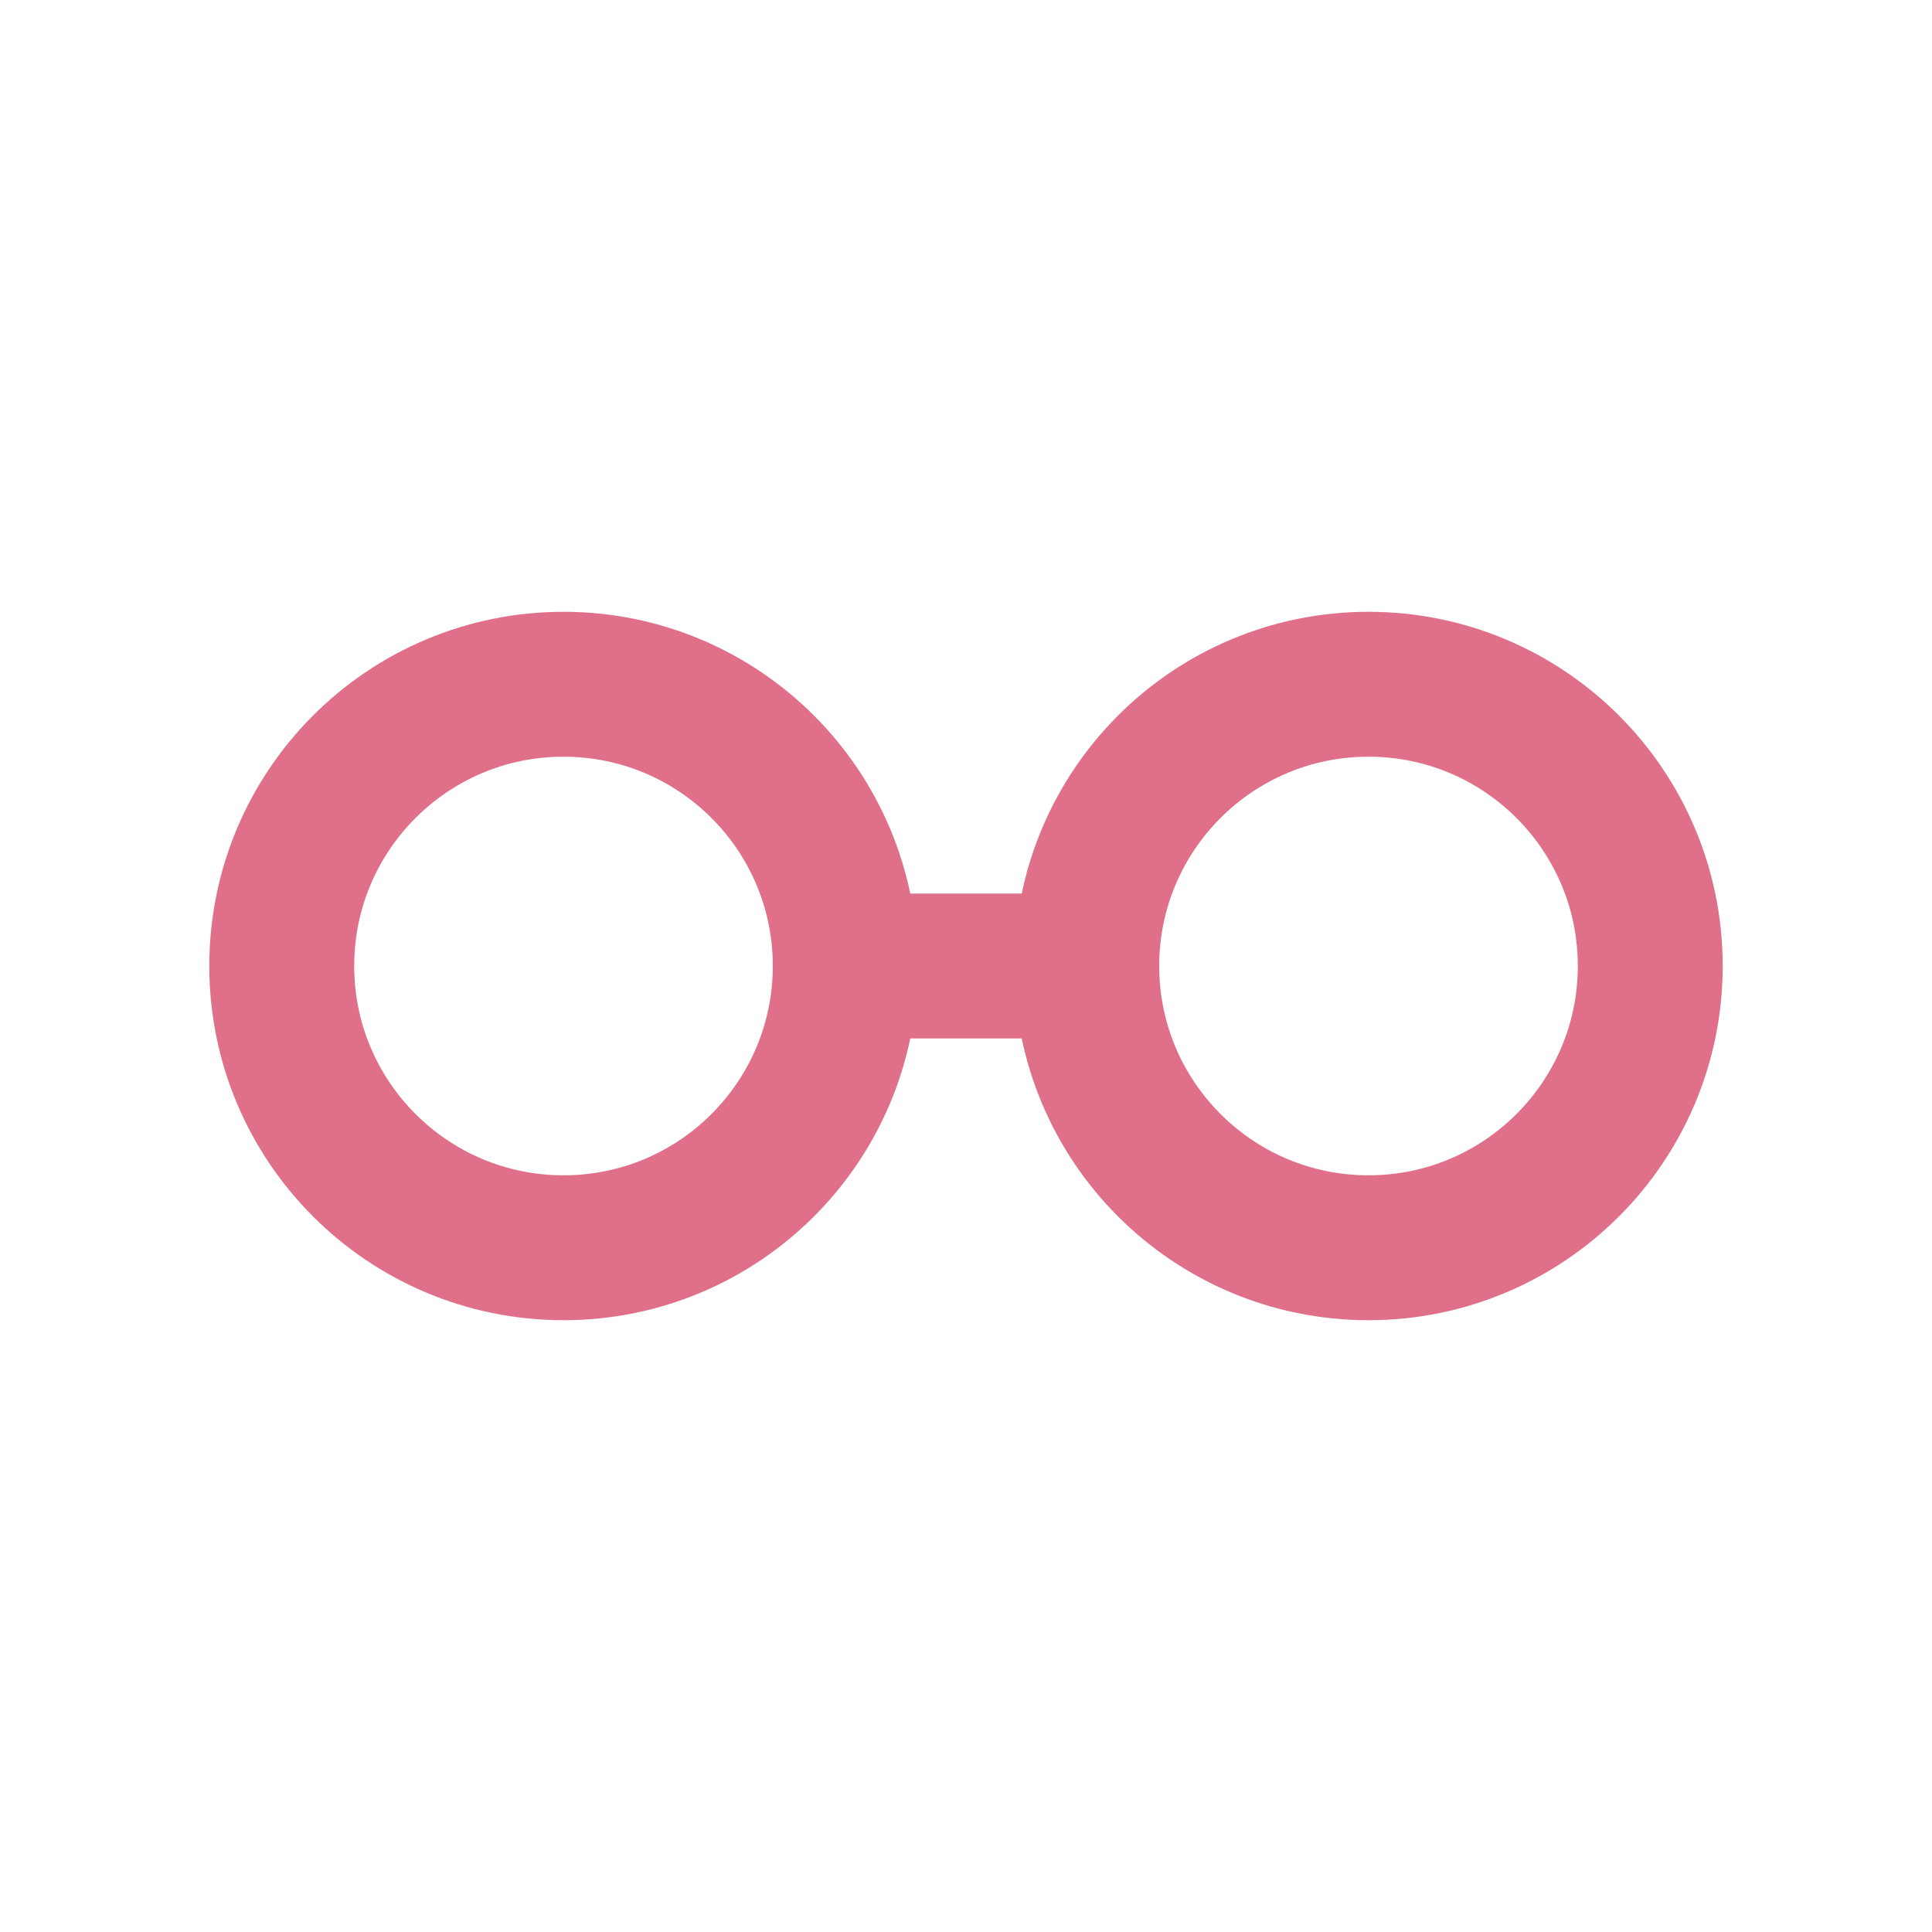
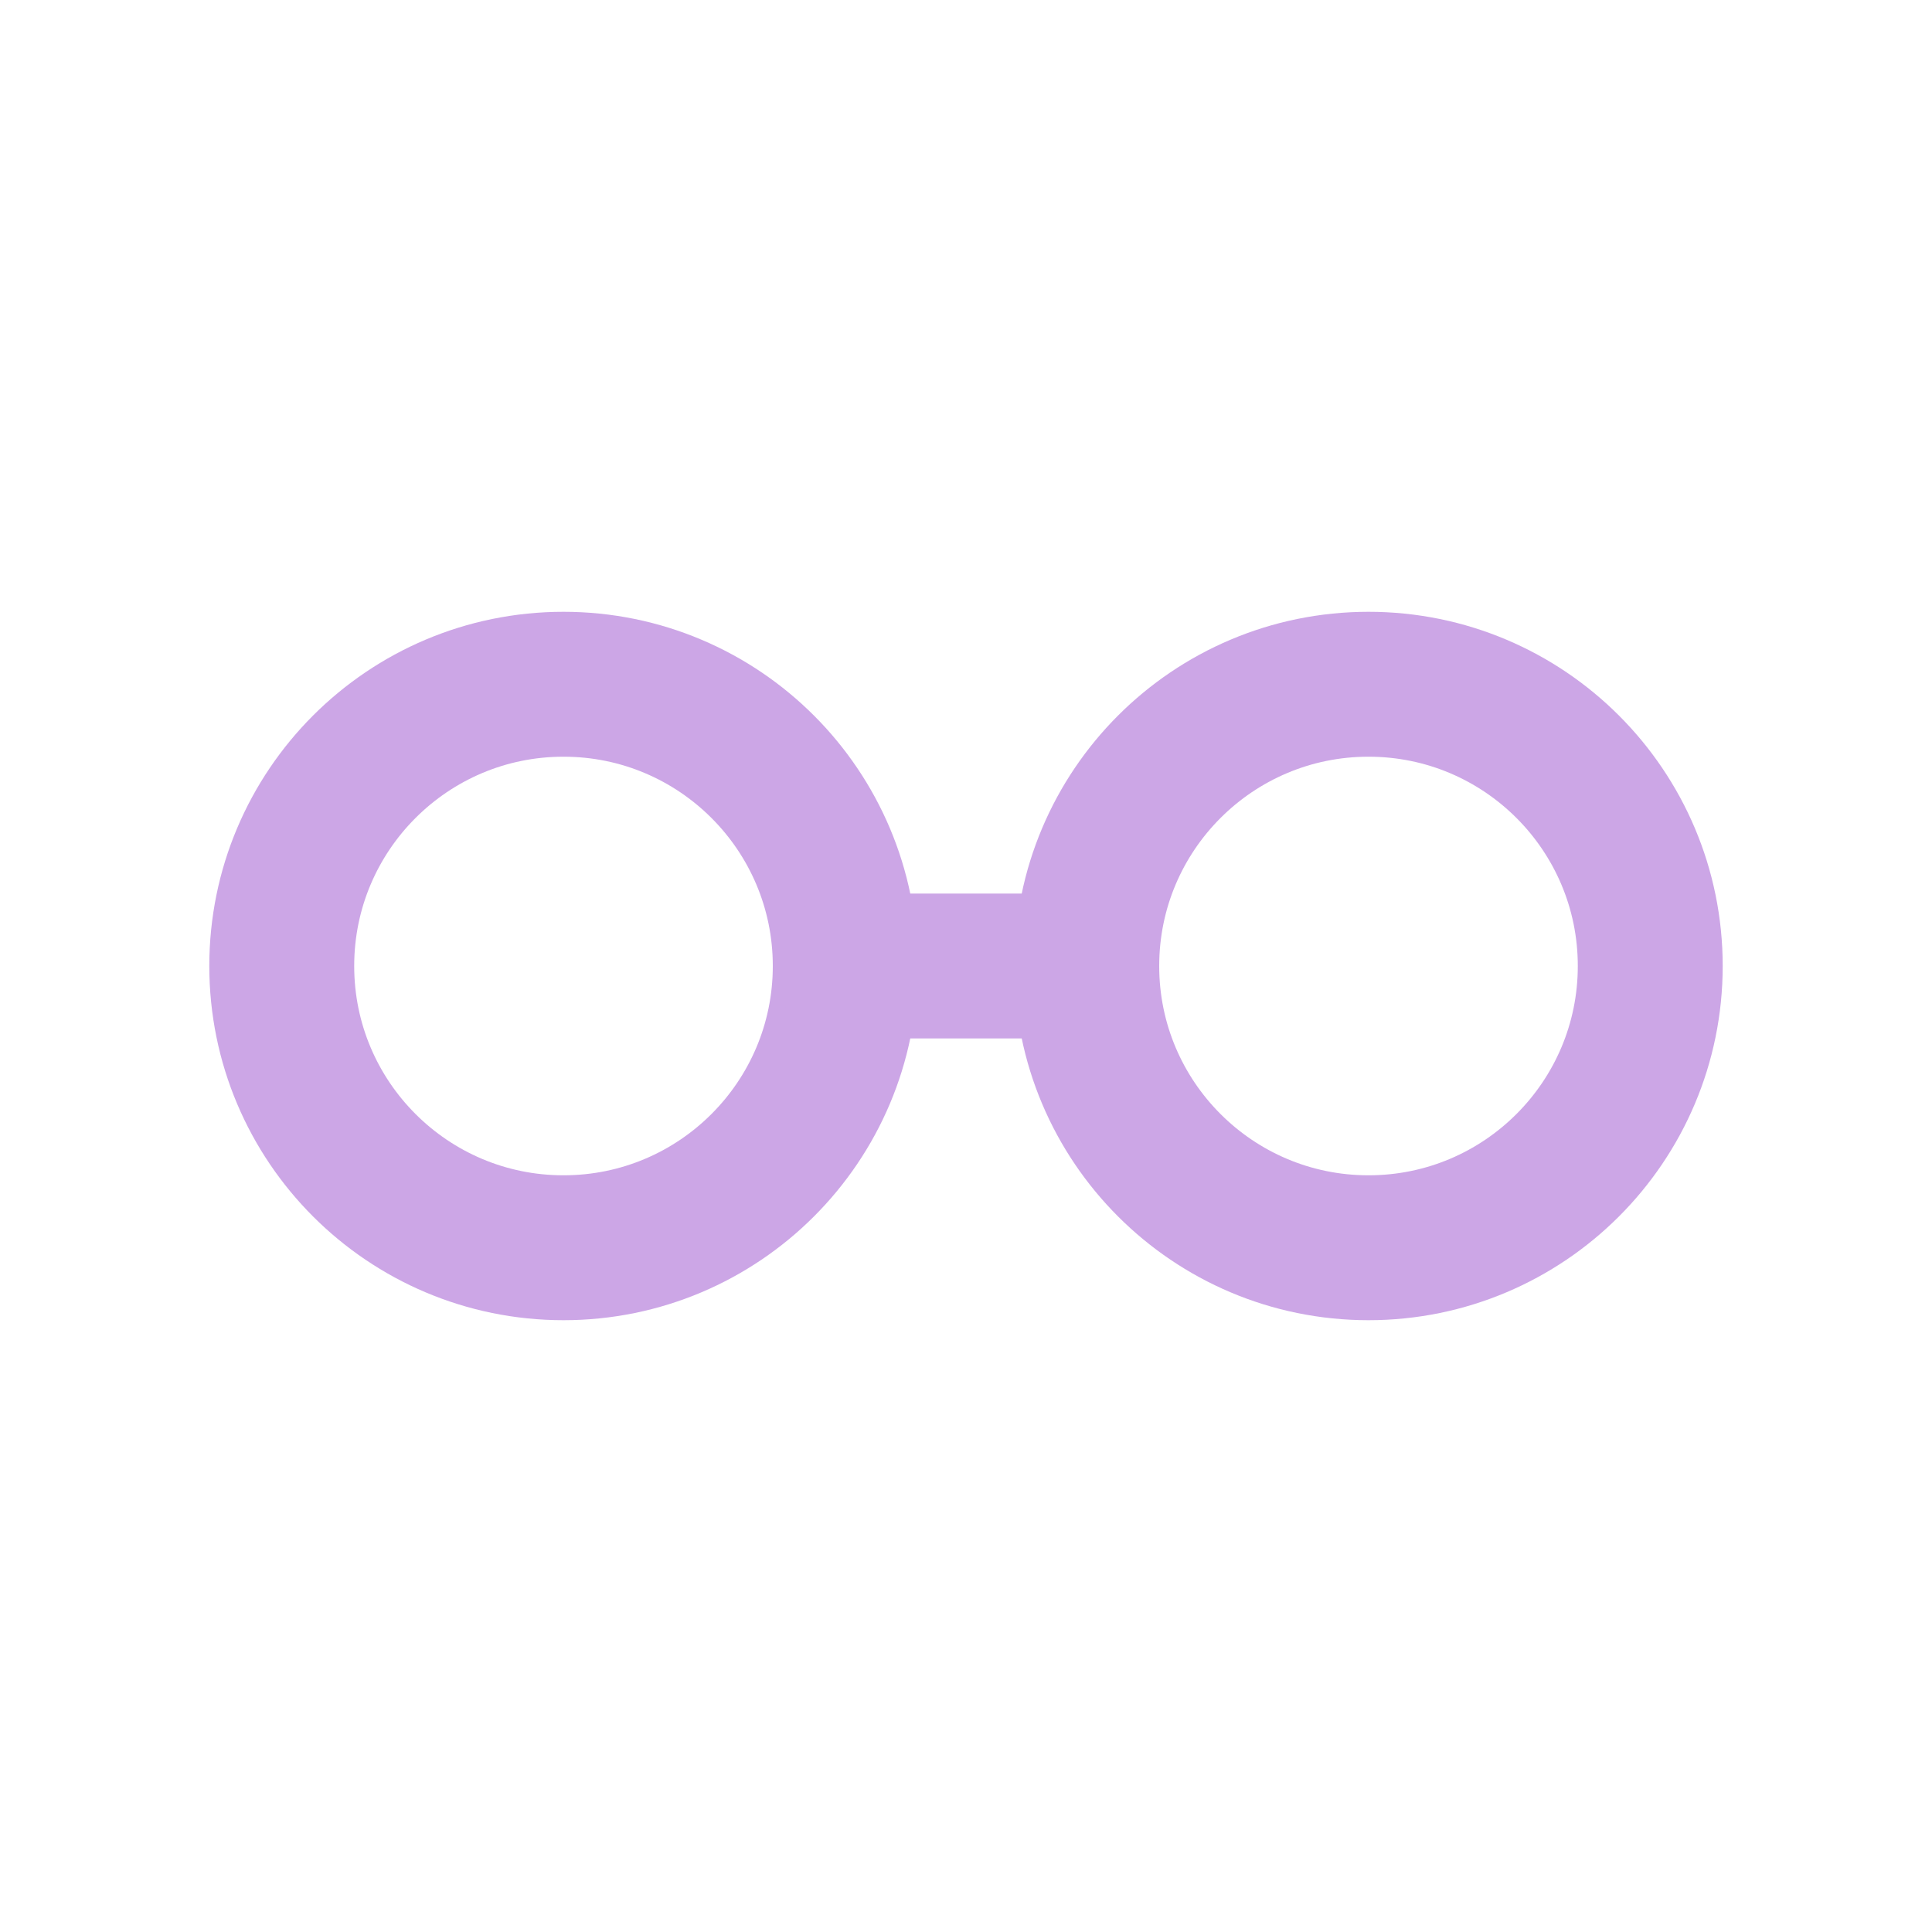
- <svg xmlns="http://www.w3.org/2000/svg" width="24" height="24" viewBox="0 0 24 24" fill="none" stroke="#E0708A" stroke-width="1.8" stroke-linecap="round" stroke-linejoin="round">
+ <svg xmlns="http://www.w3.org/2000/svg" width="24" height="24" viewBox="0 0 24 24" fill="none" stroke="#CCA6E6" stroke-width="1.8" stroke-linecap="round" stroke-linejoin="round">
  <circle cx="7" cy="12" r="3.5" />
  <circle cx="17" cy="12" r="3.5" />
  <path d="M10.5 12h3" />
</svg>
